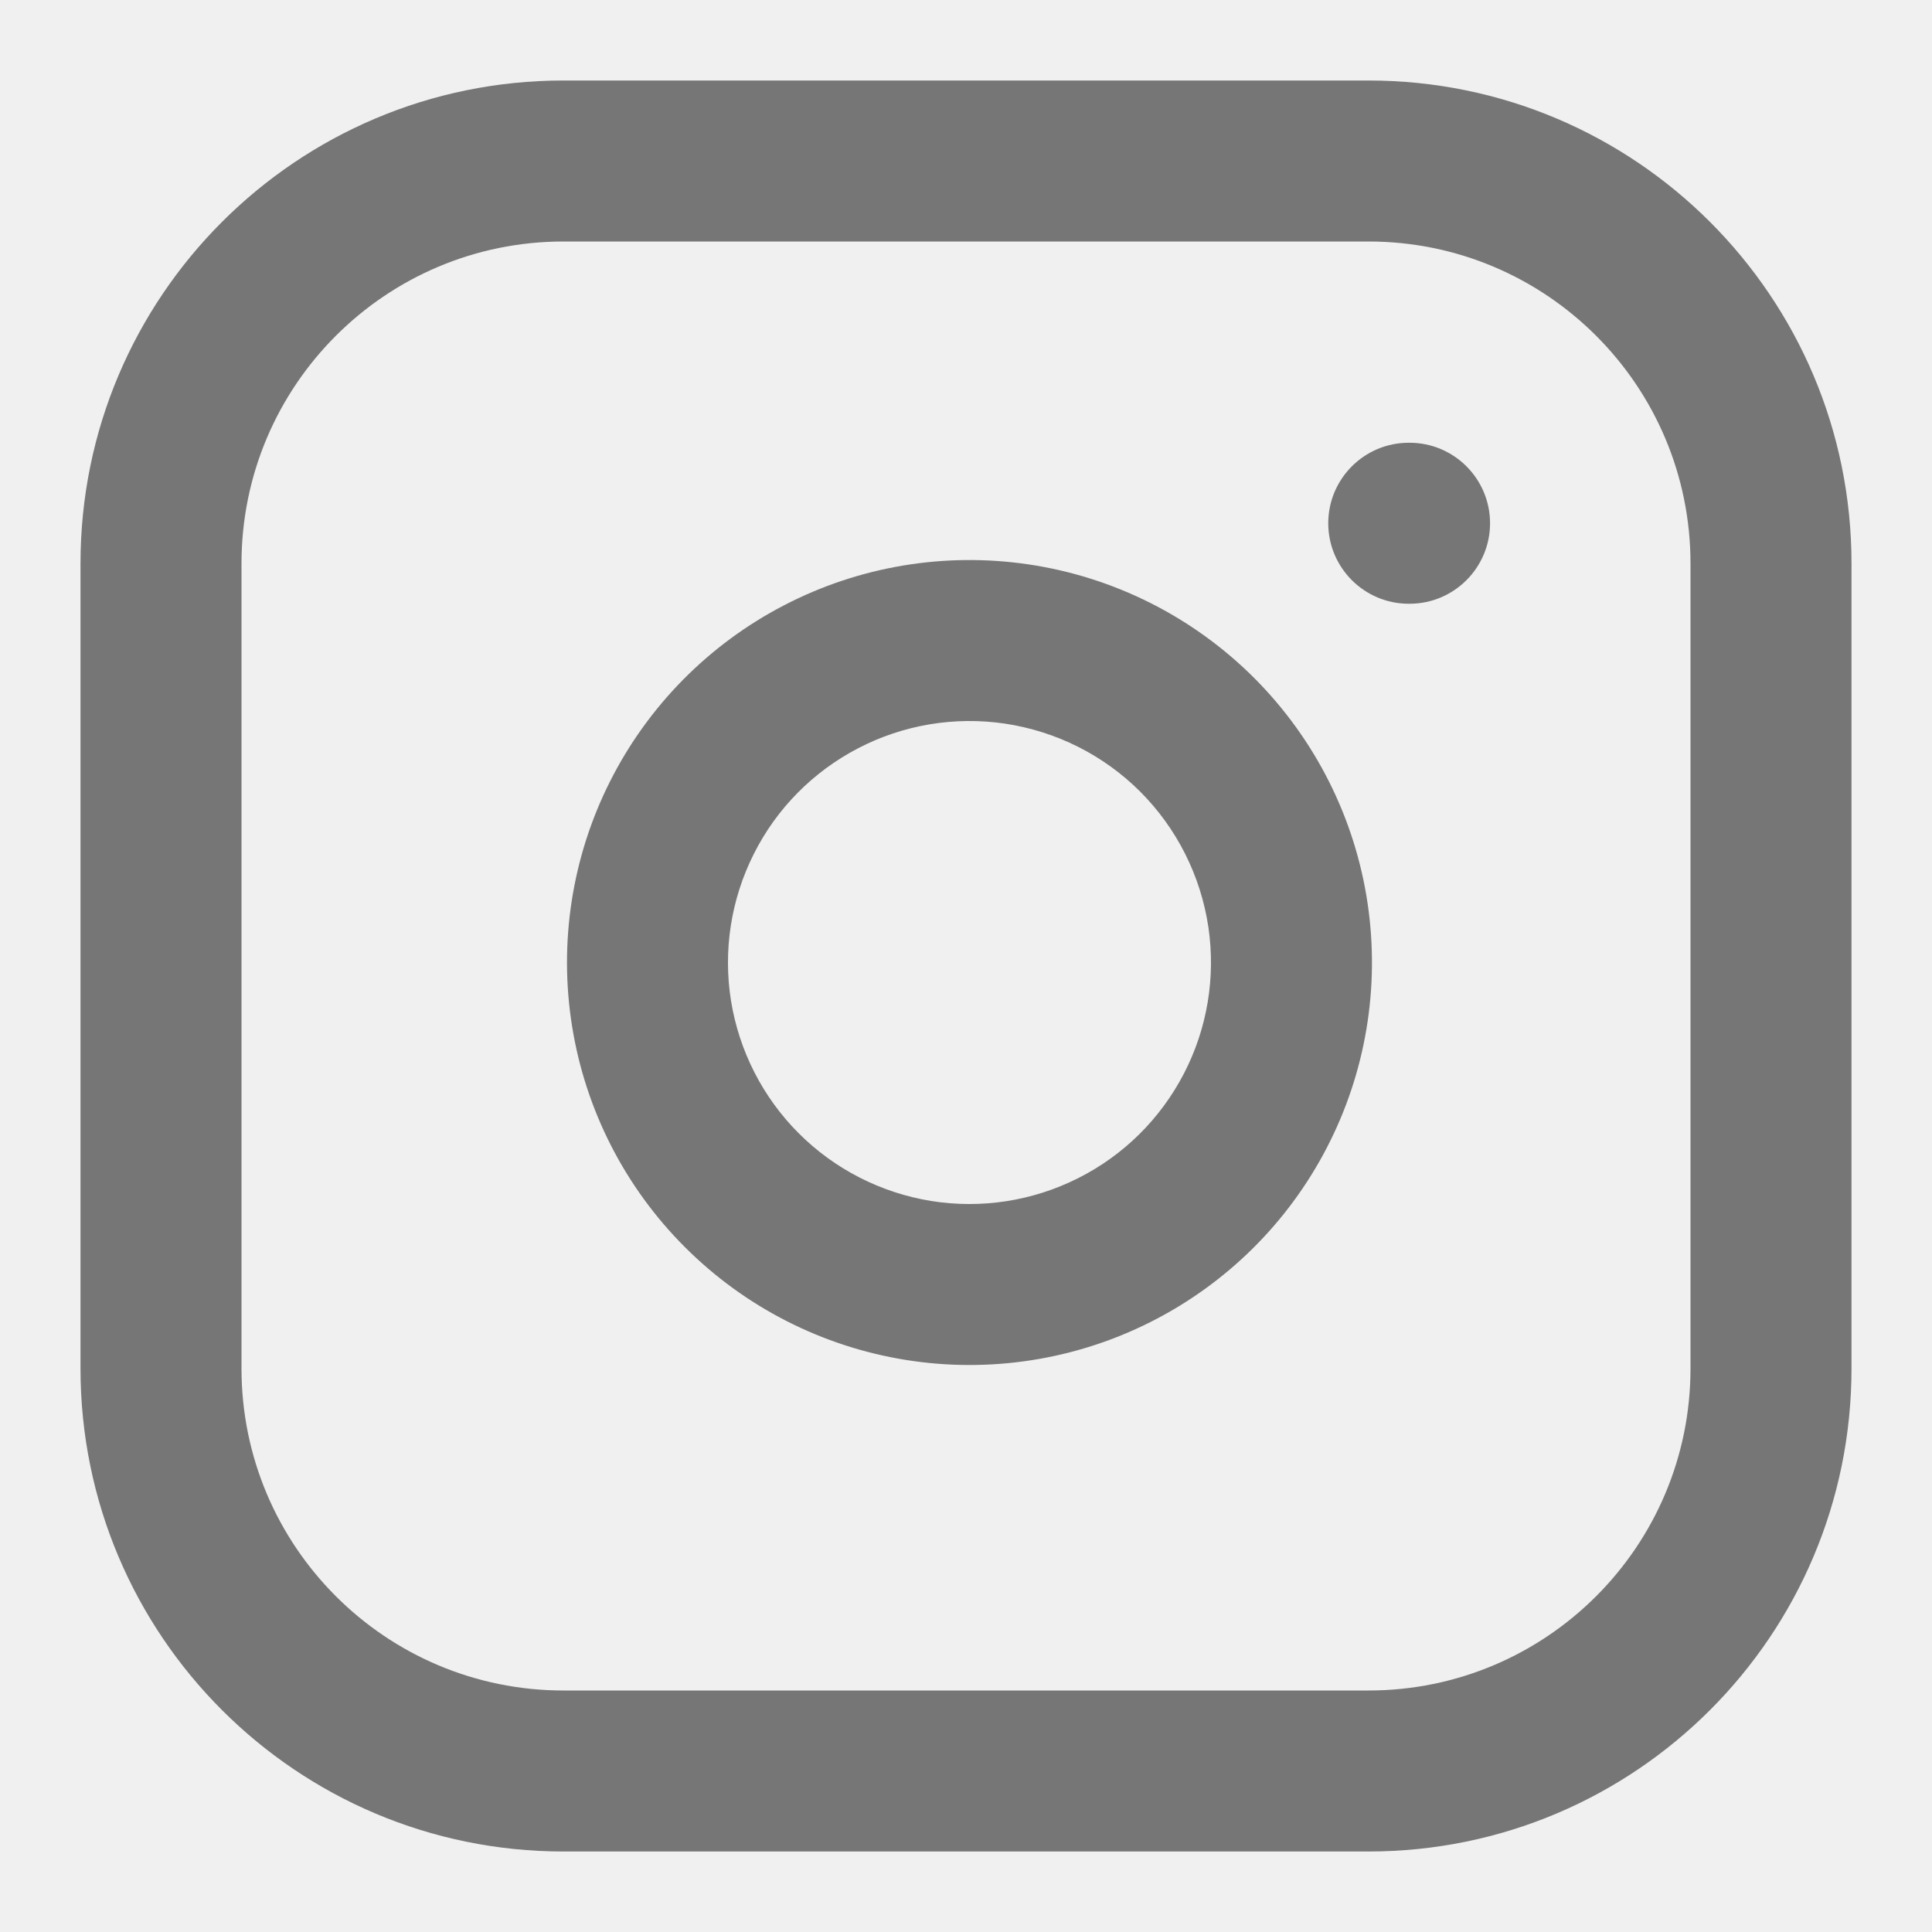
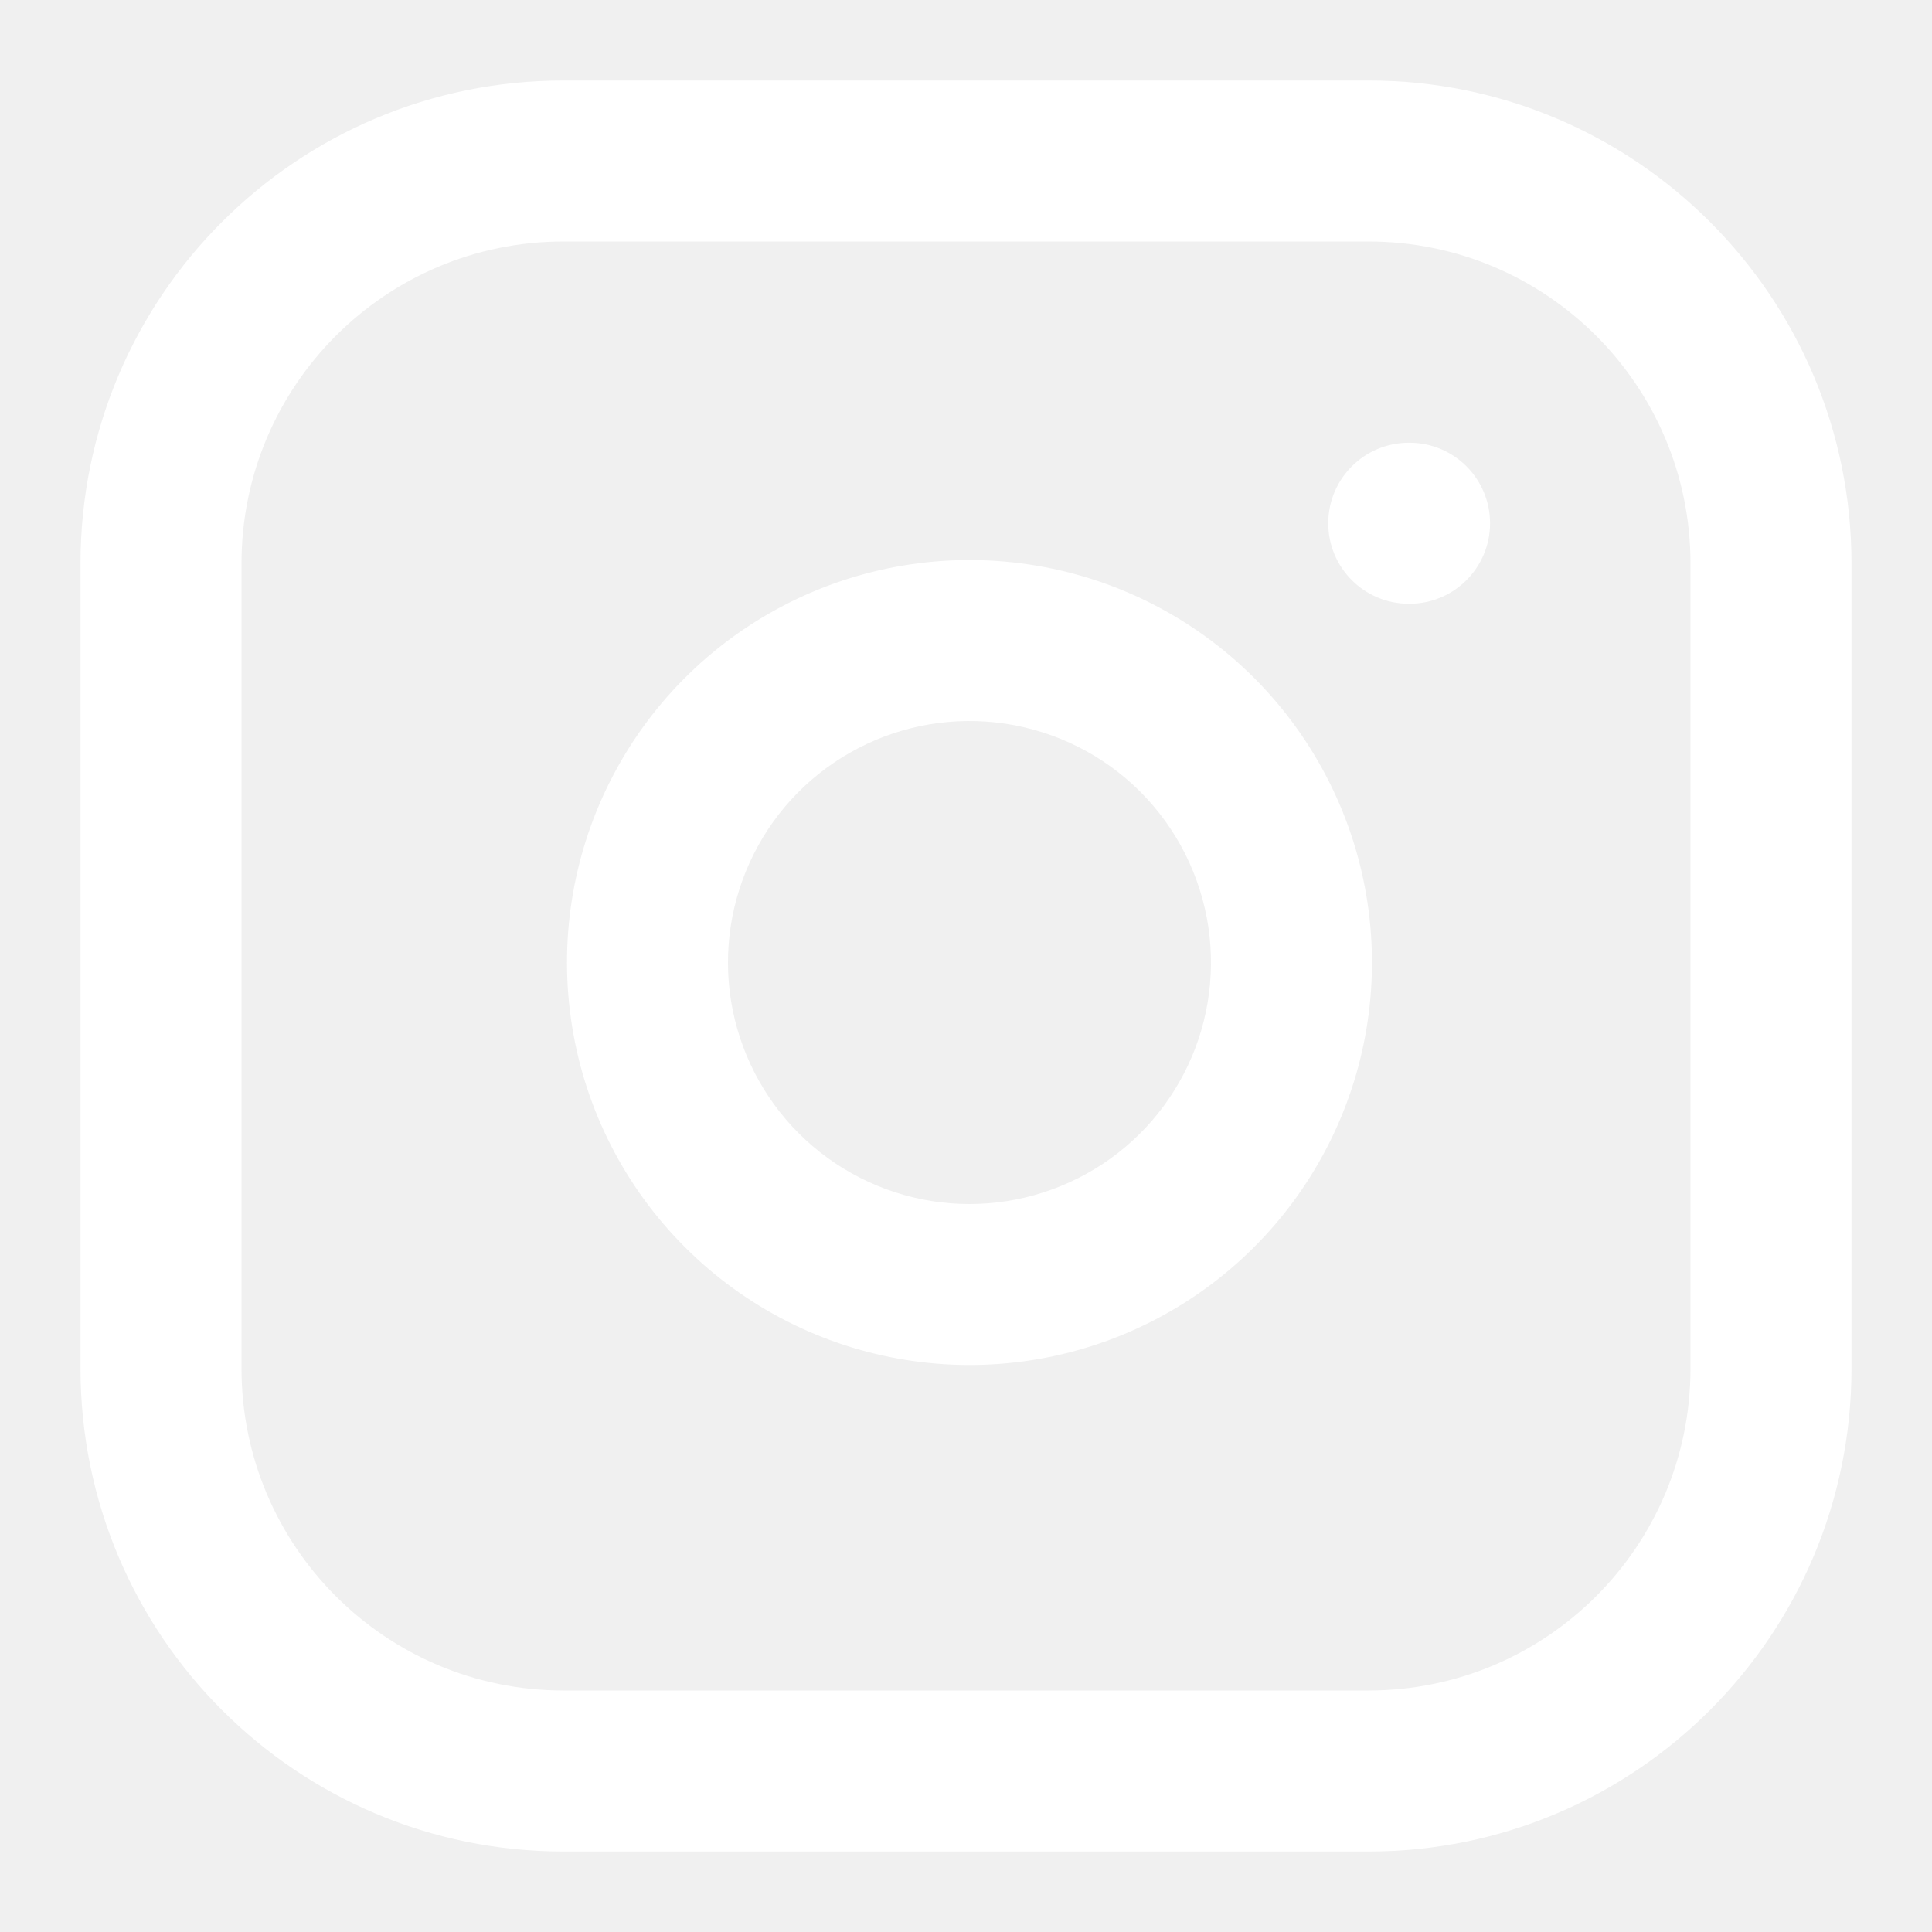
<svg xmlns="http://www.w3.org/2000/svg" width="24" height="24" viewBox="0 0 24 24" fill="none">
-   <path fill-rule="evenodd" clip-rule="evenodd" d="M7 3C4.791 3 3 4.791 3 7V17C3 19.209 4.791 21 7 21H17C19.209 21 21 19.209 21 17V7C21 4.791 19.209 3 17 3H7ZM1 7C1 3.686 3.686 1 7 1H17C20.314 1 23 3.686 23 7V17C23 20.314 20.314 23 17 23H7C3.686 23 1 20.314 1 17V7Z" fill="#767676" />
-   <path fill-rule="evenodd" clip-rule="evenodd" d="M12.483 8.989C11.859 8.897 11.222 9.003 10.662 9.294C10.101 9.585 9.647 10.044 9.364 10.608C9.08 11.172 8.981 11.81 9.081 12.433C9.182 13.056 9.476 13.632 9.922 14.078C10.368 14.524 10.944 14.818 11.567 14.919C12.19 15.019 12.828 14.92 13.392 14.636C13.956 14.353 14.415 13.899 14.706 13.338C14.997 12.778 15.103 12.141 15.011 11.517C14.916 10.88 14.62 10.291 14.165 9.835C13.71 9.38 13.12 9.084 12.483 8.989ZM9.74 7.519C10.674 7.034 11.736 6.857 12.777 7.011C13.838 7.168 14.82 7.663 15.579 8.421C16.337 9.18 16.832 10.162 16.989 11.223C17.143 12.264 16.966 13.326 16.481 14.26C15.997 15.193 15.231 15.95 14.291 16.423C13.352 16.896 12.287 17.06 11.249 16.893C10.211 16.726 9.251 16.236 8.508 15.492C7.764 14.749 7.274 13.79 7.107 12.751C6.94 11.713 7.104 10.648 7.577 9.709C8.05 8.769 8.807 8.003 9.74 7.519Z" fill="#767676" />
-   <path fill-rule="evenodd" clip-rule="evenodd" d="M16.5 6.5C16.5 5.948 16.948 5.5 17.5 5.5H17.51C18.062 5.5 18.51 5.948 18.51 6.5C18.51 7.052 18.062 7.5 17.51 7.5H17.5C16.948 7.5 16.5 7.052 16.5 6.5Z" fill="#767676" />
+   <path fill-rule="evenodd" clip-rule="evenodd" d="M7 3C4.791 3 3 4.791 3 7V17C3 19.209 4.791 21 7 21H17C19.209 21 21 19.209 21 17V7C21 4.791 19.209 3 17 3H7ZM1 7C1 3.686 3.686 1 7 1H17C20.314 1 23 3.686 23 7V17C23 20.314 20.314 23 17 23H7C3.686 23 1 20.314 1 17V7Z" fill="#fff" />
+   <path fill-rule="evenodd" clip-rule="evenodd" d="M12.483 8.989C11.859 8.897 11.222 9.003 10.662 9.294C10.101 9.585 9.647 10.044 9.364 10.608C9.08 11.172 8.981 11.81 9.081 12.433C9.182 13.056 9.476 13.632 9.922 14.078C10.368 14.524 10.944 14.818 11.567 14.919C12.19 15.019 12.828 14.92 13.392 14.636C13.956 14.353 14.415 13.899 14.706 13.338C14.997 12.778 15.103 12.141 15.011 11.517C14.916 10.88 14.62 10.291 14.165 9.835C13.71 9.38 13.12 9.084 12.483 8.989ZM9.74 7.519C10.674 7.034 11.736 6.857 12.777 7.011C13.838 7.168 14.82 7.663 15.579 8.421C16.337 9.18 16.832 10.162 16.989 11.223C17.143 12.264 16.966 13.326 16.481 14.26C15.997 15.193 15.231 15.95 14.291 16.423C13.352 16.896 12.287 17.06 11.249 16.893C10.211 16.726 9.251 16.236 8.508 15.492C7.764 14.749 7.274 13.79 7.107 12.751C6.94 11.713 7.104 10.648 7.577 9.709C8.05 8.769 8.807 8.003 9.74 7.519Z" fill="#fff" />
+   <path fill-rule="evenodd" clip-rule="evenodd" d="M16.5 6.5C16.5 5.948 16.948 5.5 17.5 5.5H17.51C18.062 5.5 18.51 5.948 18.51 6.5C18.51 7.052 18.062 7.5 17.51 7.5H17.5C16.948 7.5 16.5 7.052 16.5 6.5Z" fill="#fff" />
</svg>
